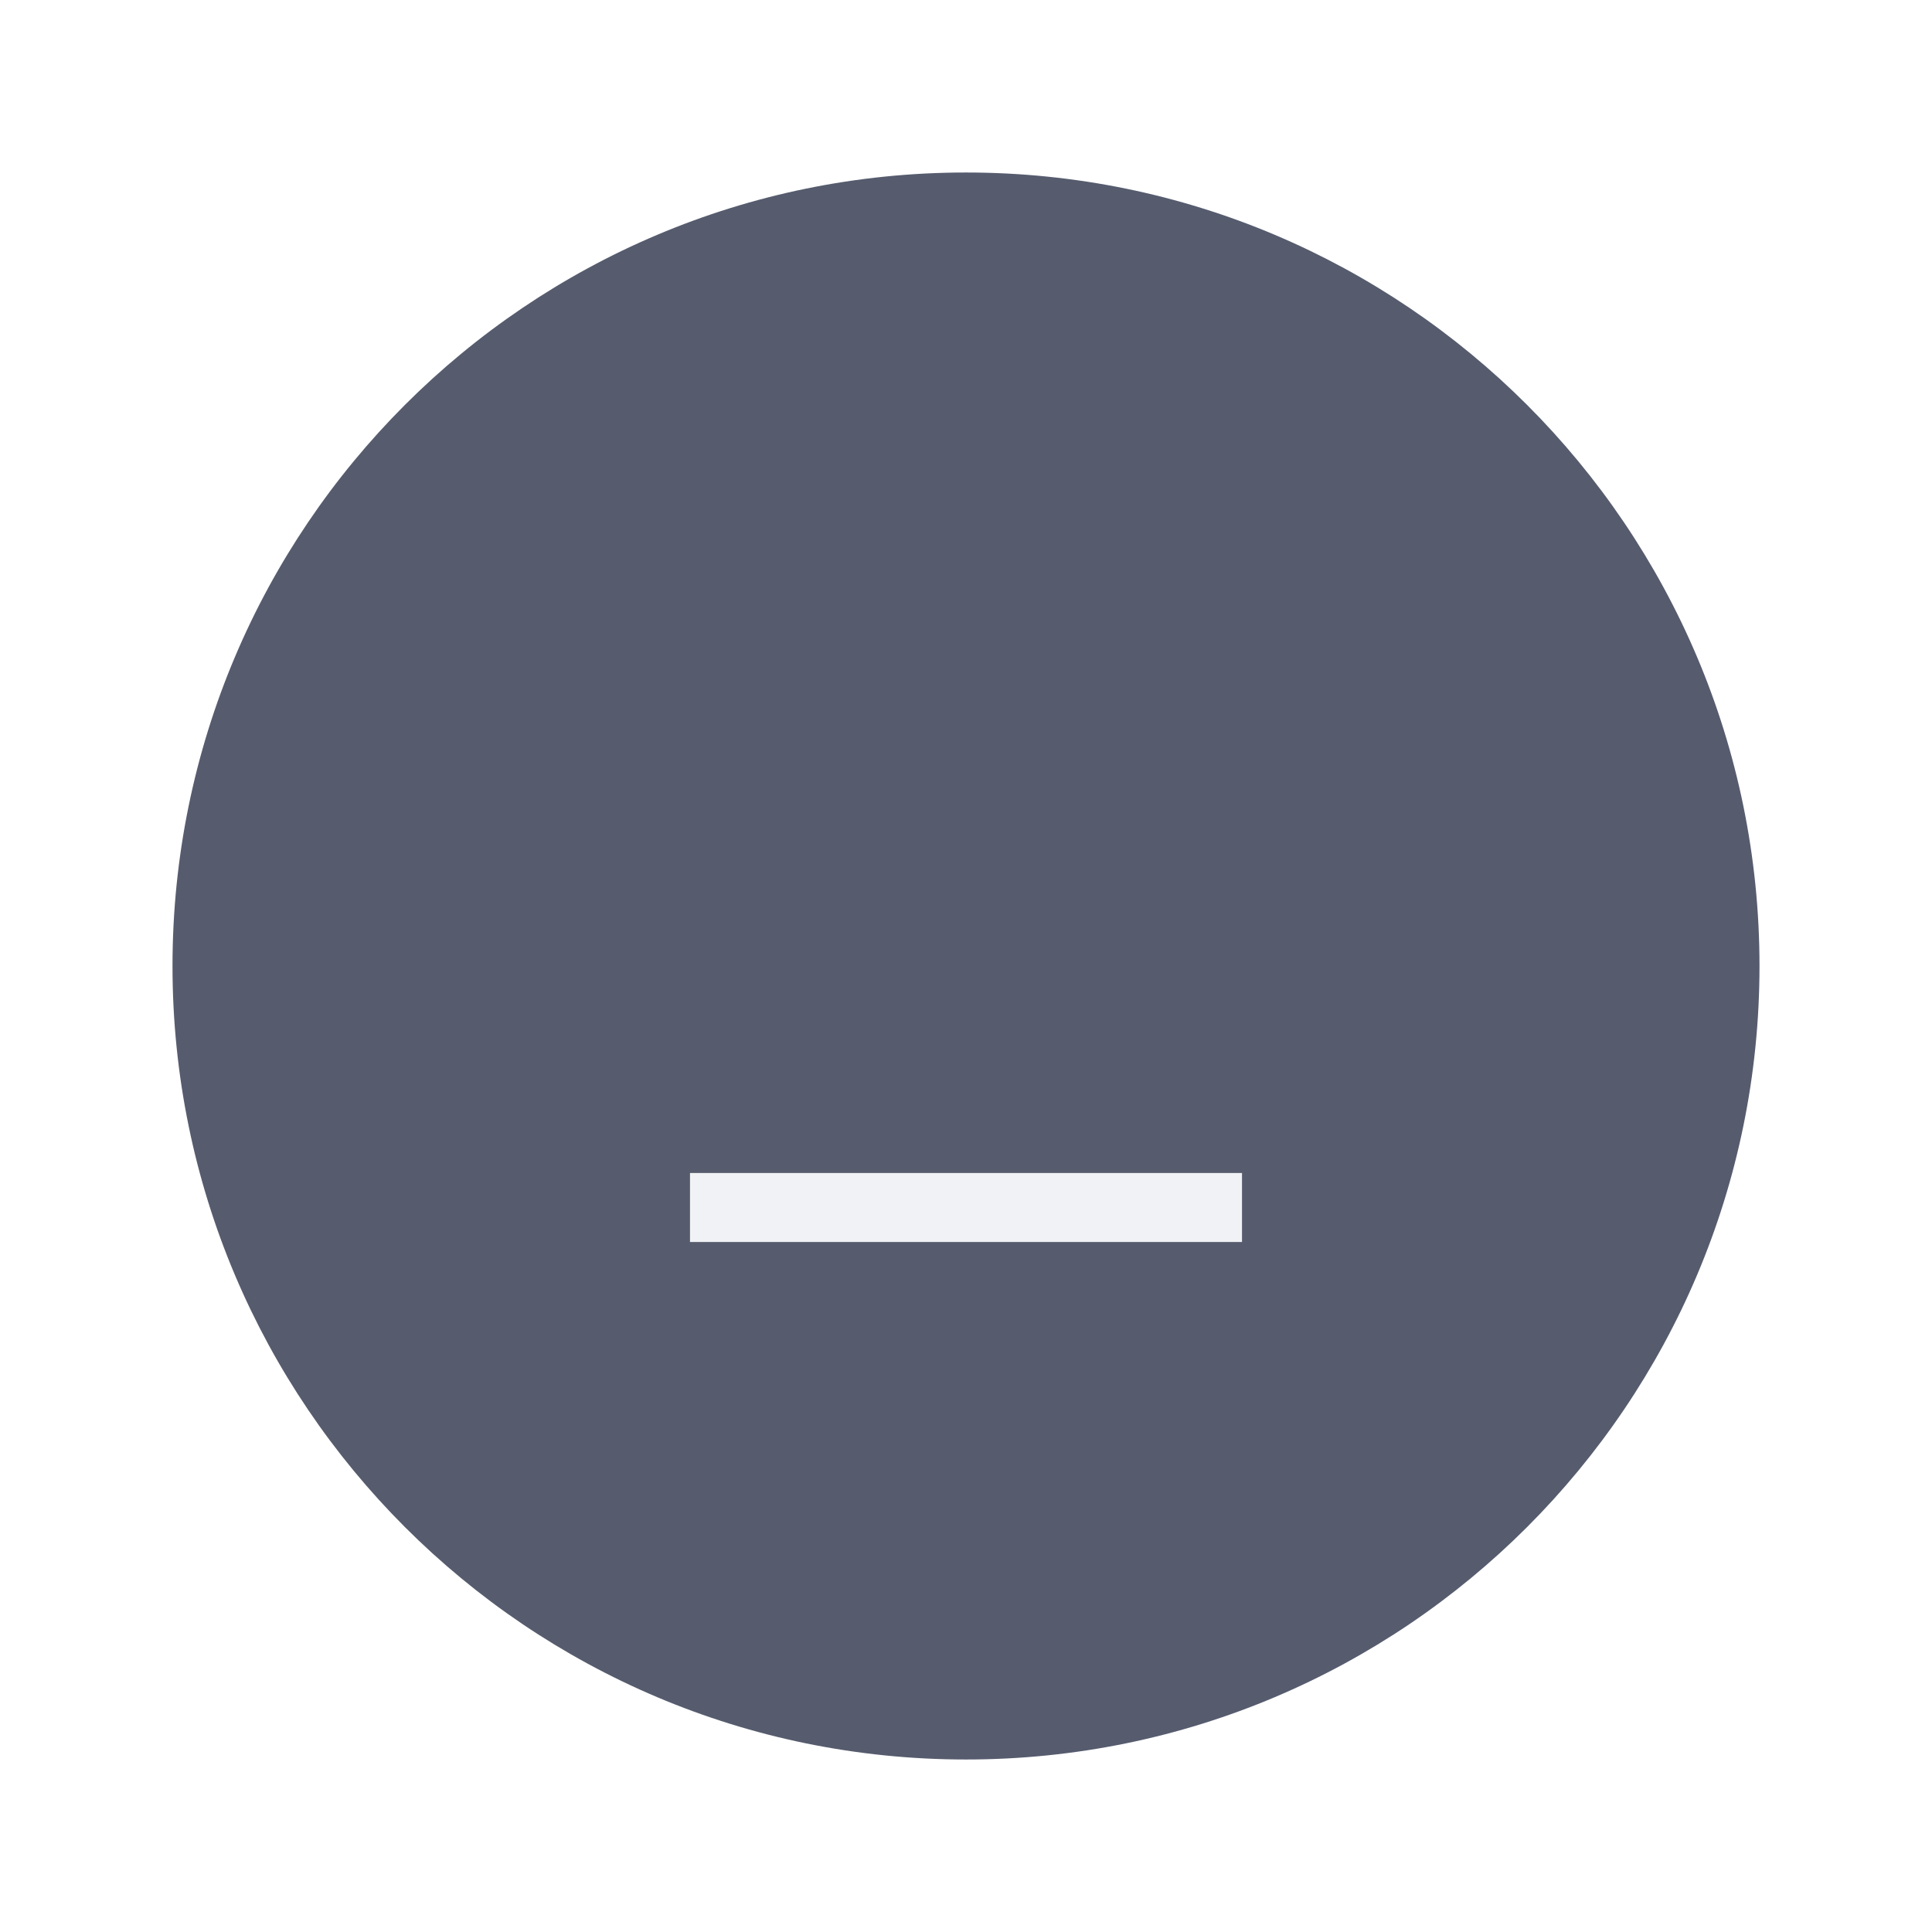
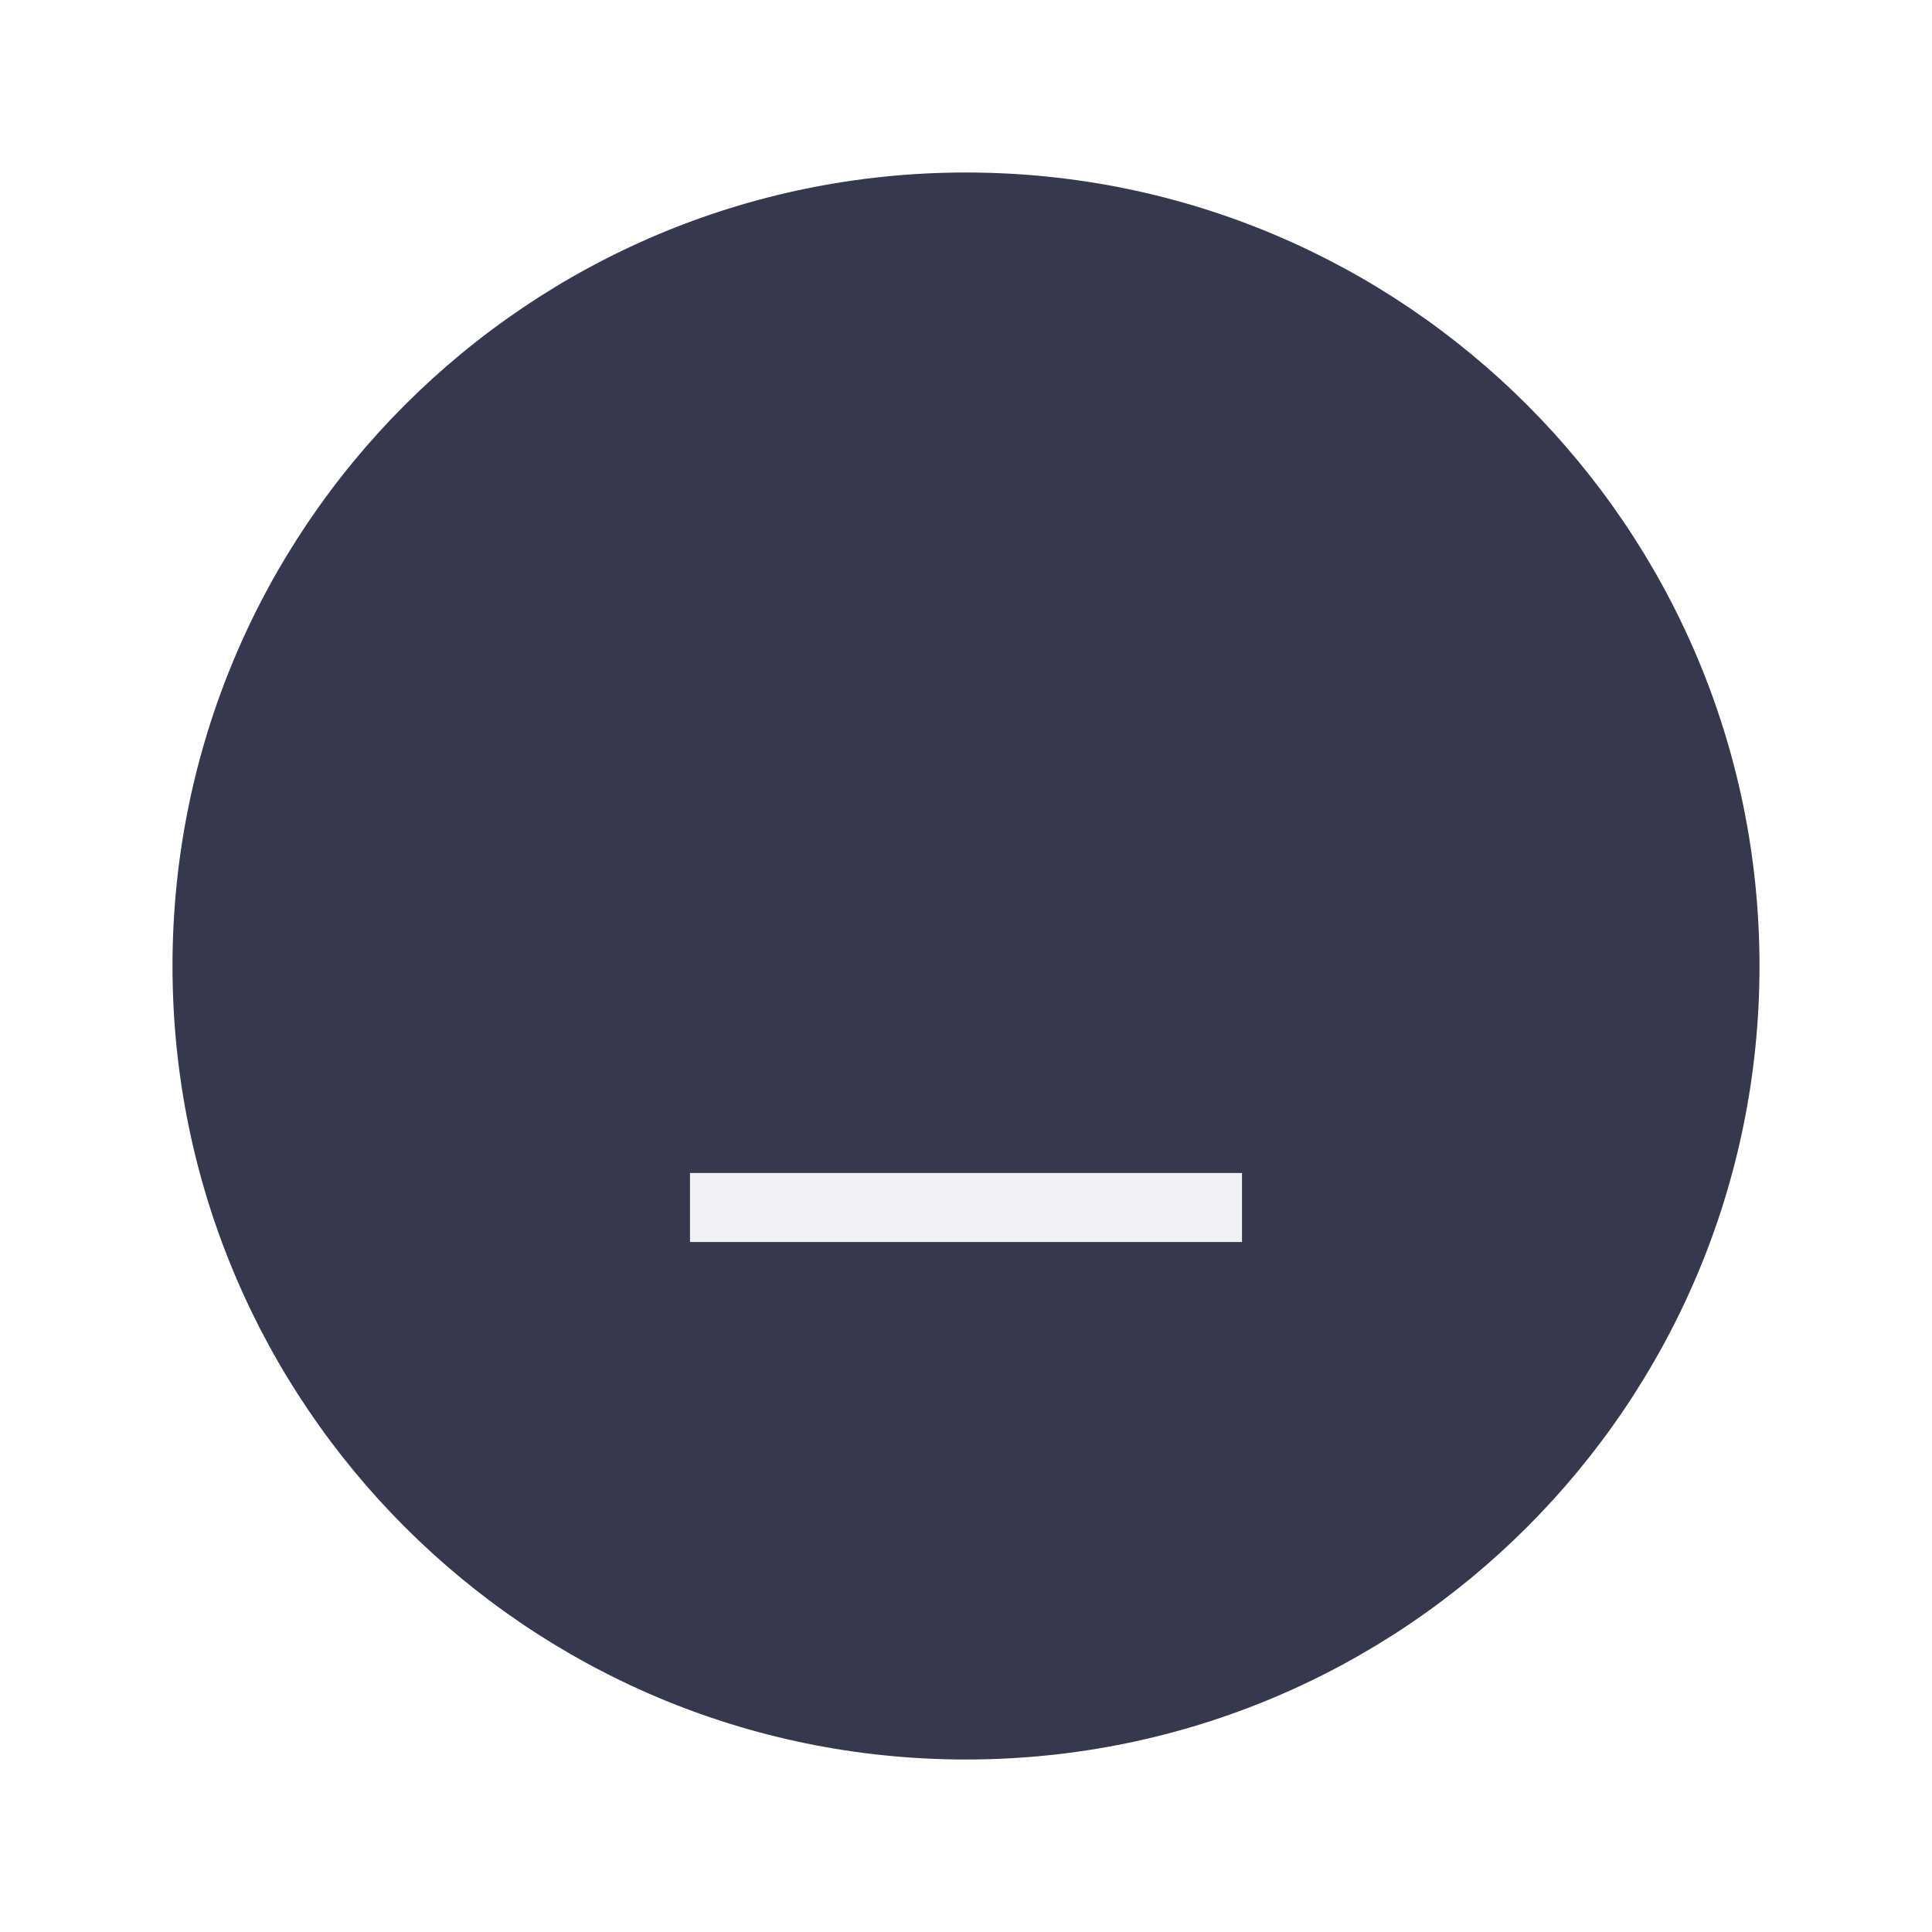
<svg xmlns="http://www.w3.org/2000/svg" viewBox="0 0 28 28">
-   <ellipse style="fill: rgb(86, 92, 110);" cx="14" cy="14" rx="11.5" ry="11.5" />
+   <ellipse style="fill: rgb(54, 56, 77);" cx="14" cy="14" rx="11.5" ry="11.5" />
  <path d="M 10 17 L 10 18 L 18 18 L 18 17 L 10 17 Z" font-family="sans-serif" font-weight="400" overflow="visible" style="font-feature-settings: normal; font-variant-caps: normal; font-variant-ligatures: normal; font-variant-numeric: normal; isolation: auto; mix-blend-mode: normal; text-decoration-color: rgb(0, 0, 0); text-decoration-line: none; text-decoration-style: solid; text-indent: 0px; text-orientation: mixed; text-transform: none; fill: rgb(240, 242, 245);" white-space="normal" />
</svg>
